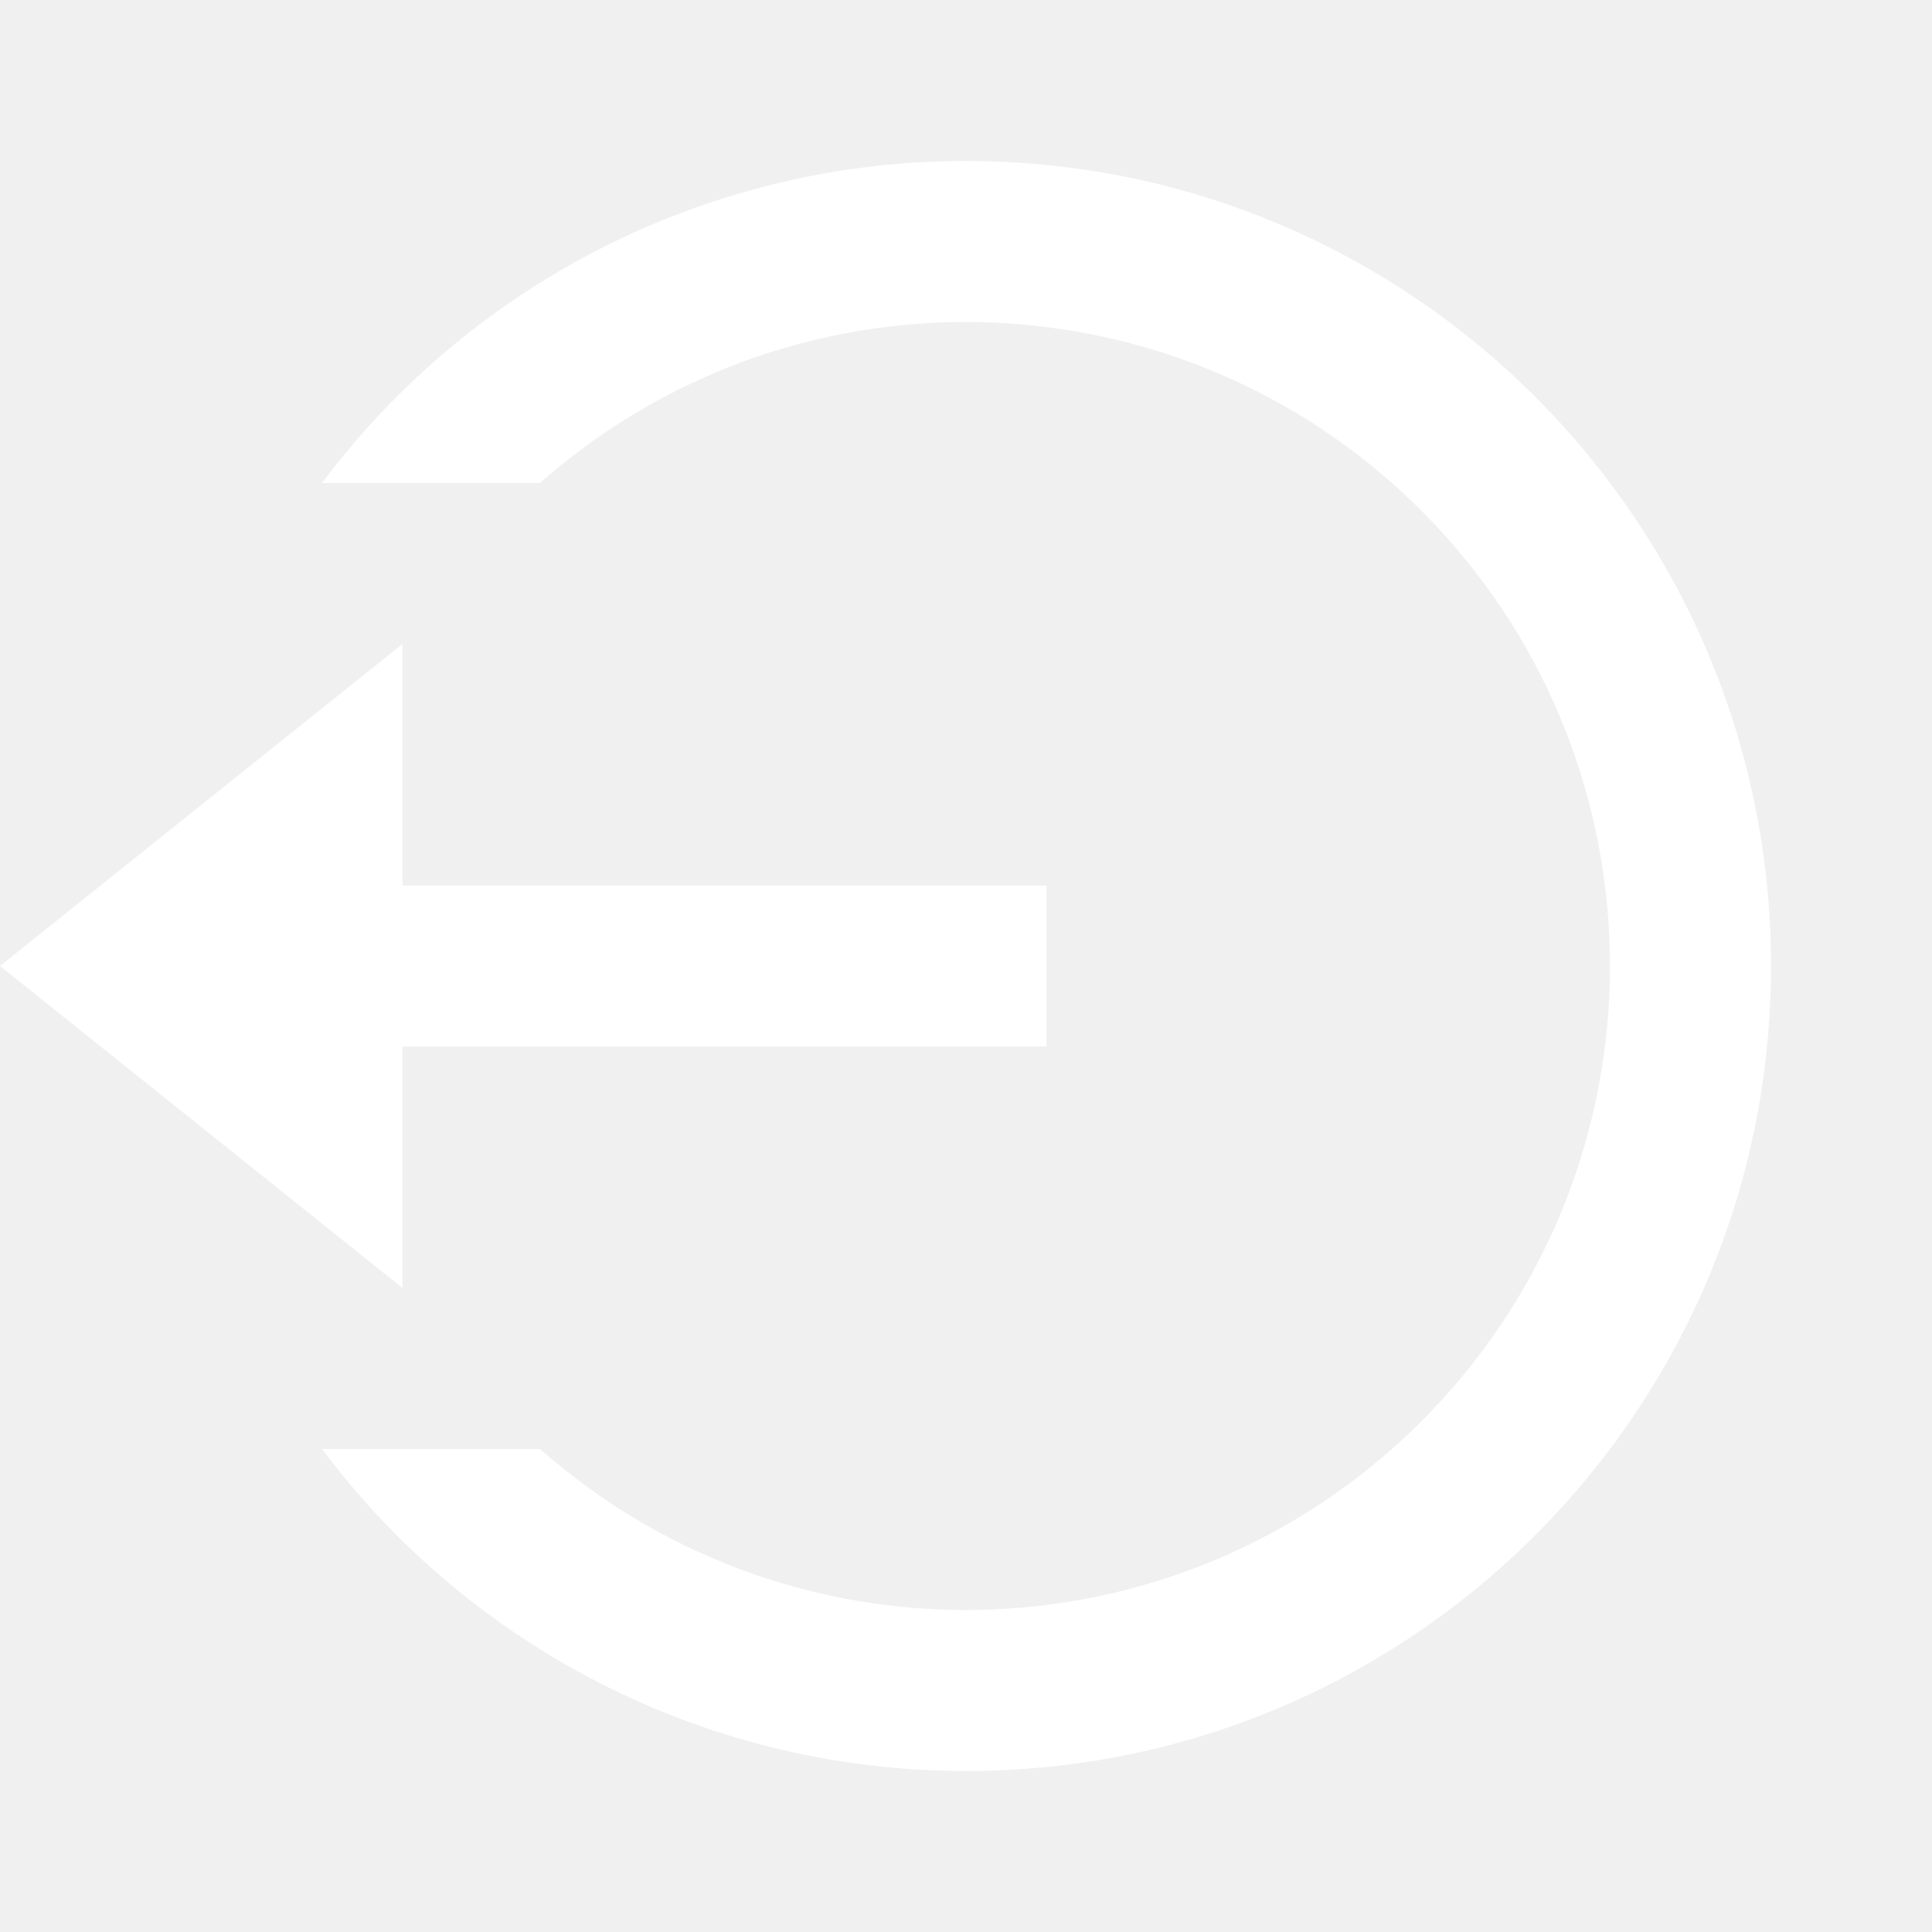
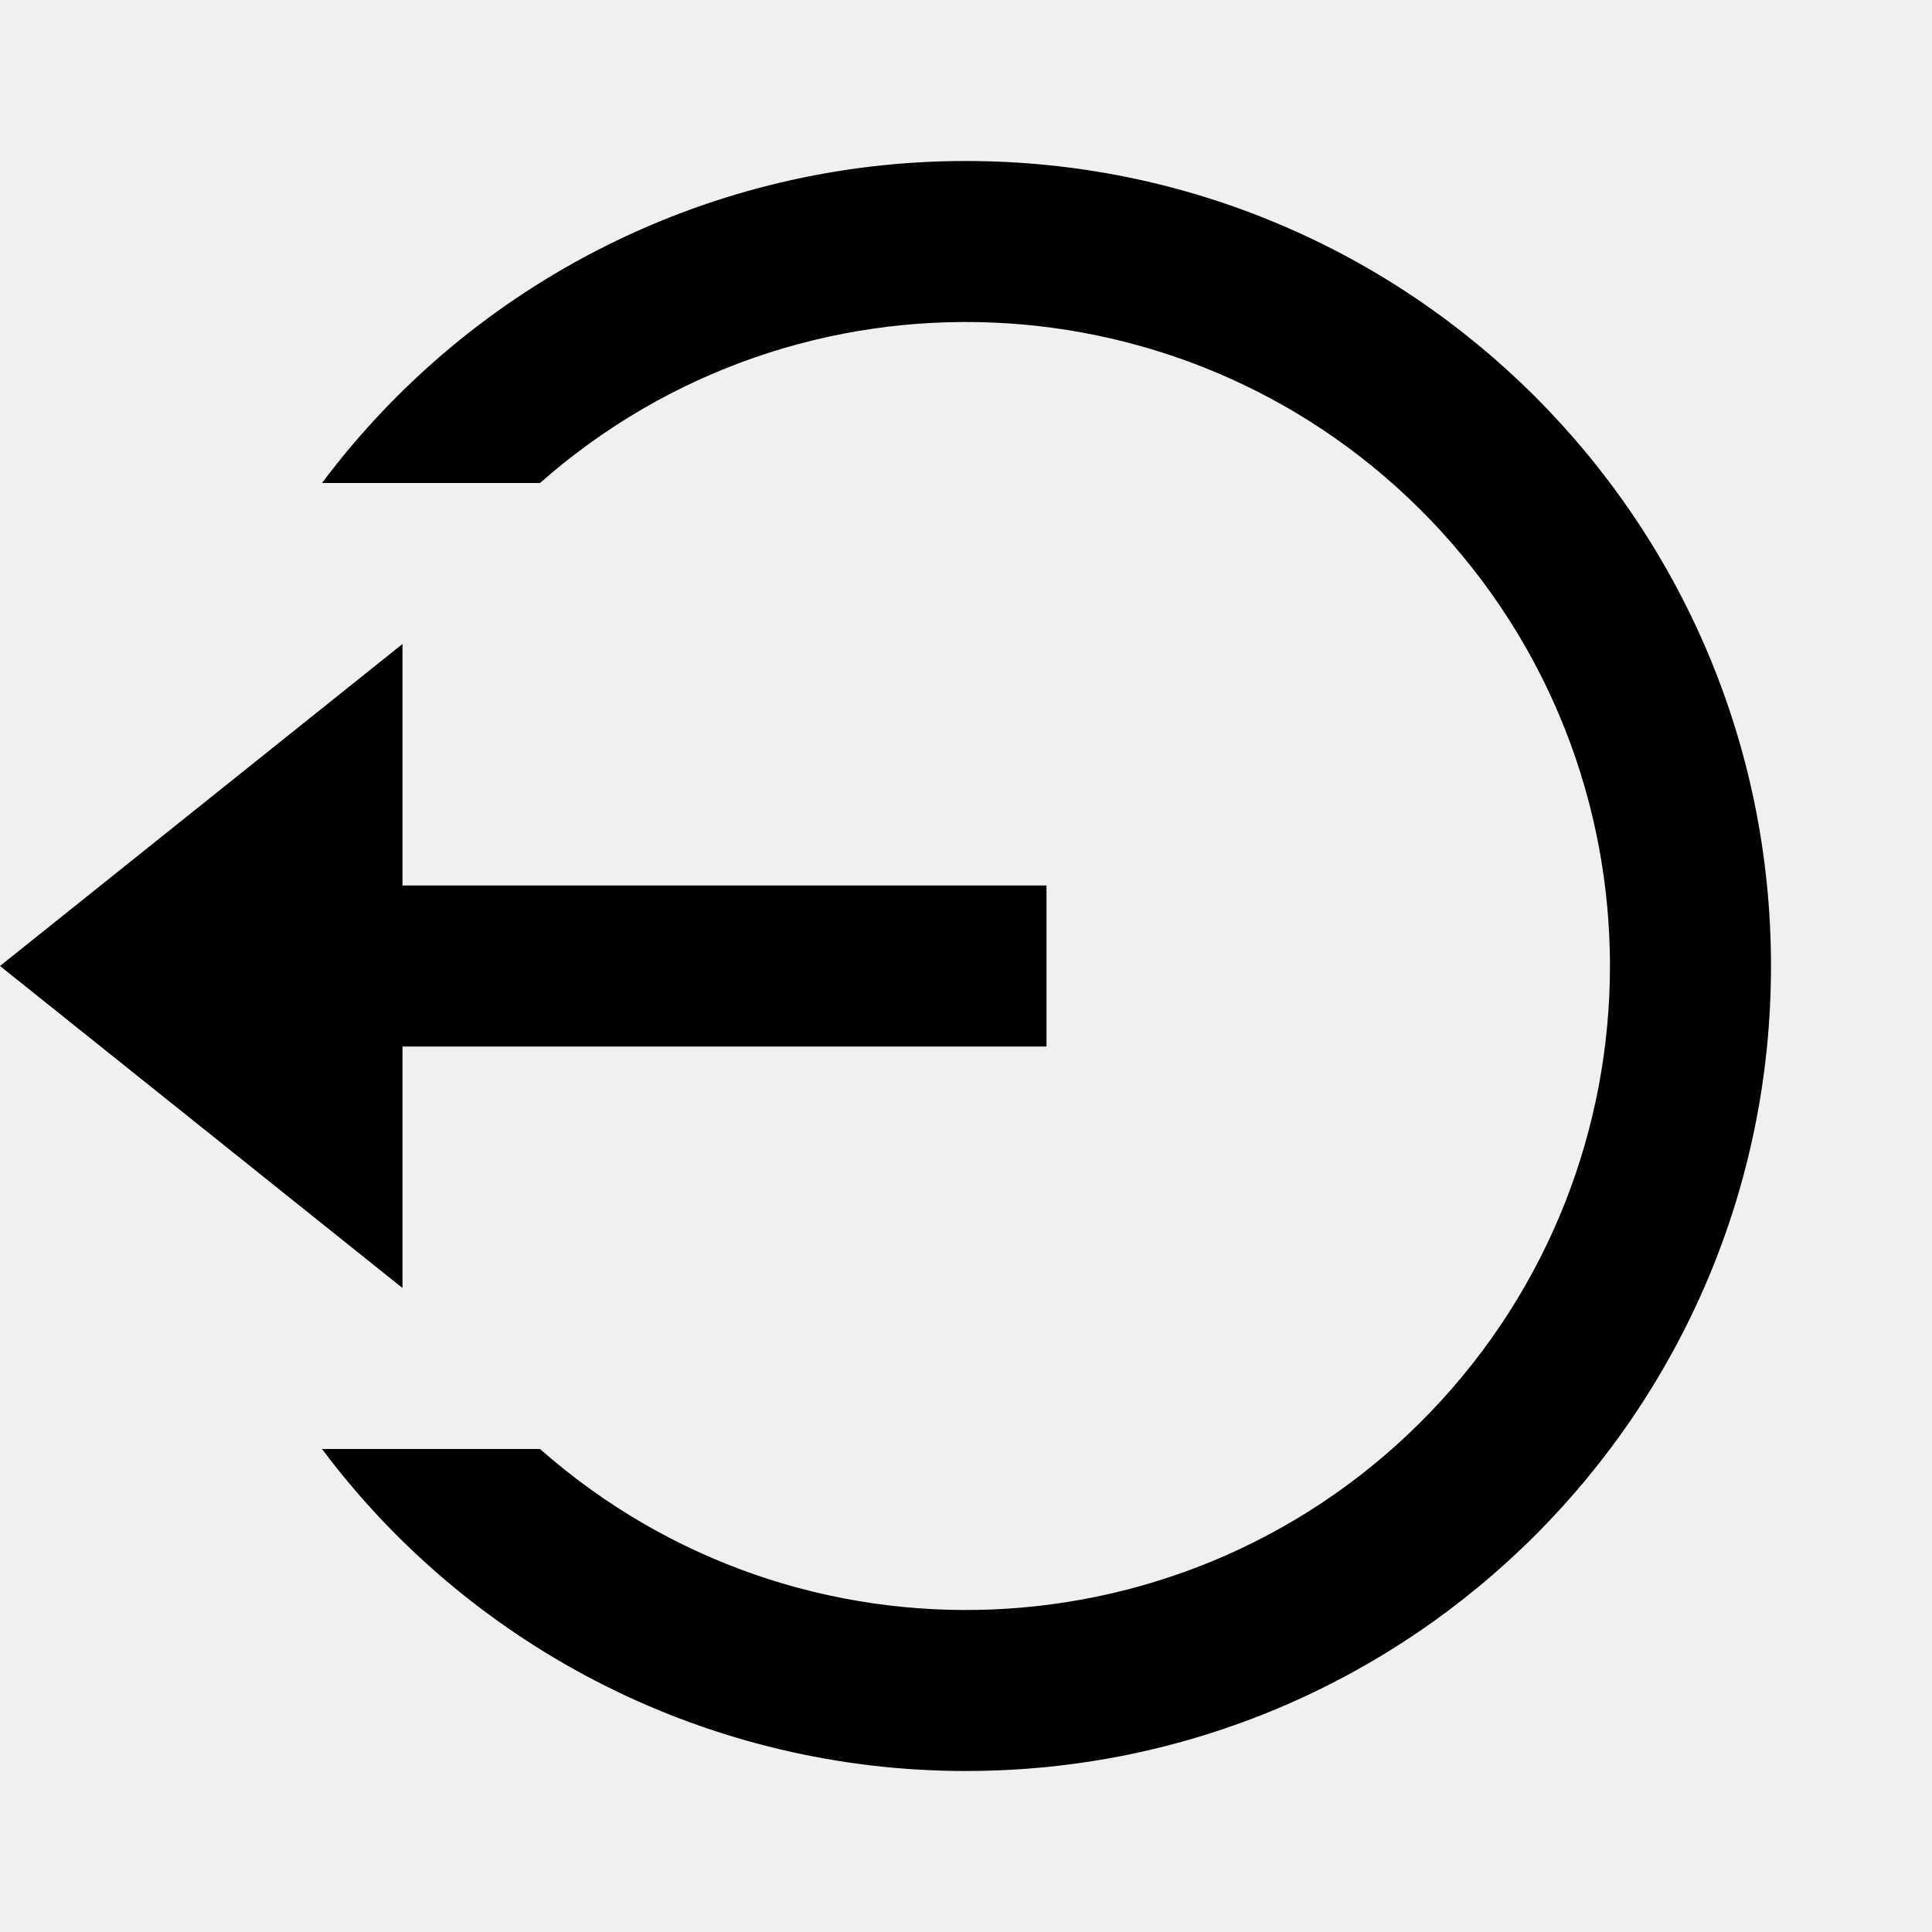
<svg xmlns="http://www.w3.org/2000/svg" width="24px" height="24px" viewBox="0 0 24 24">
  <g>
-     <path fill="white" d="M5 11h8v2H5v3l-5-4 5-4v3zm-1 7h2.708a8 8 0 1 0 0-12H4A9.985 9.985 0 0 1 12 2c5.523 0 10 4.477 10 10s-4.477 10-10 10a9.985 9.985 0 0 1-8-4z" />
+     <path d="M5 11h8v2H5v3l-5-4 5-4v3zm-1 7h2.708a8 8 0 1 0 0-12H4A9.985 9.985 0 0 1 12 2c5.523 0 10 4.477 10 10s-4.477 10-10 10a9.985 9.985 0 0 1-8-4z" />
  </g>
</svg>
